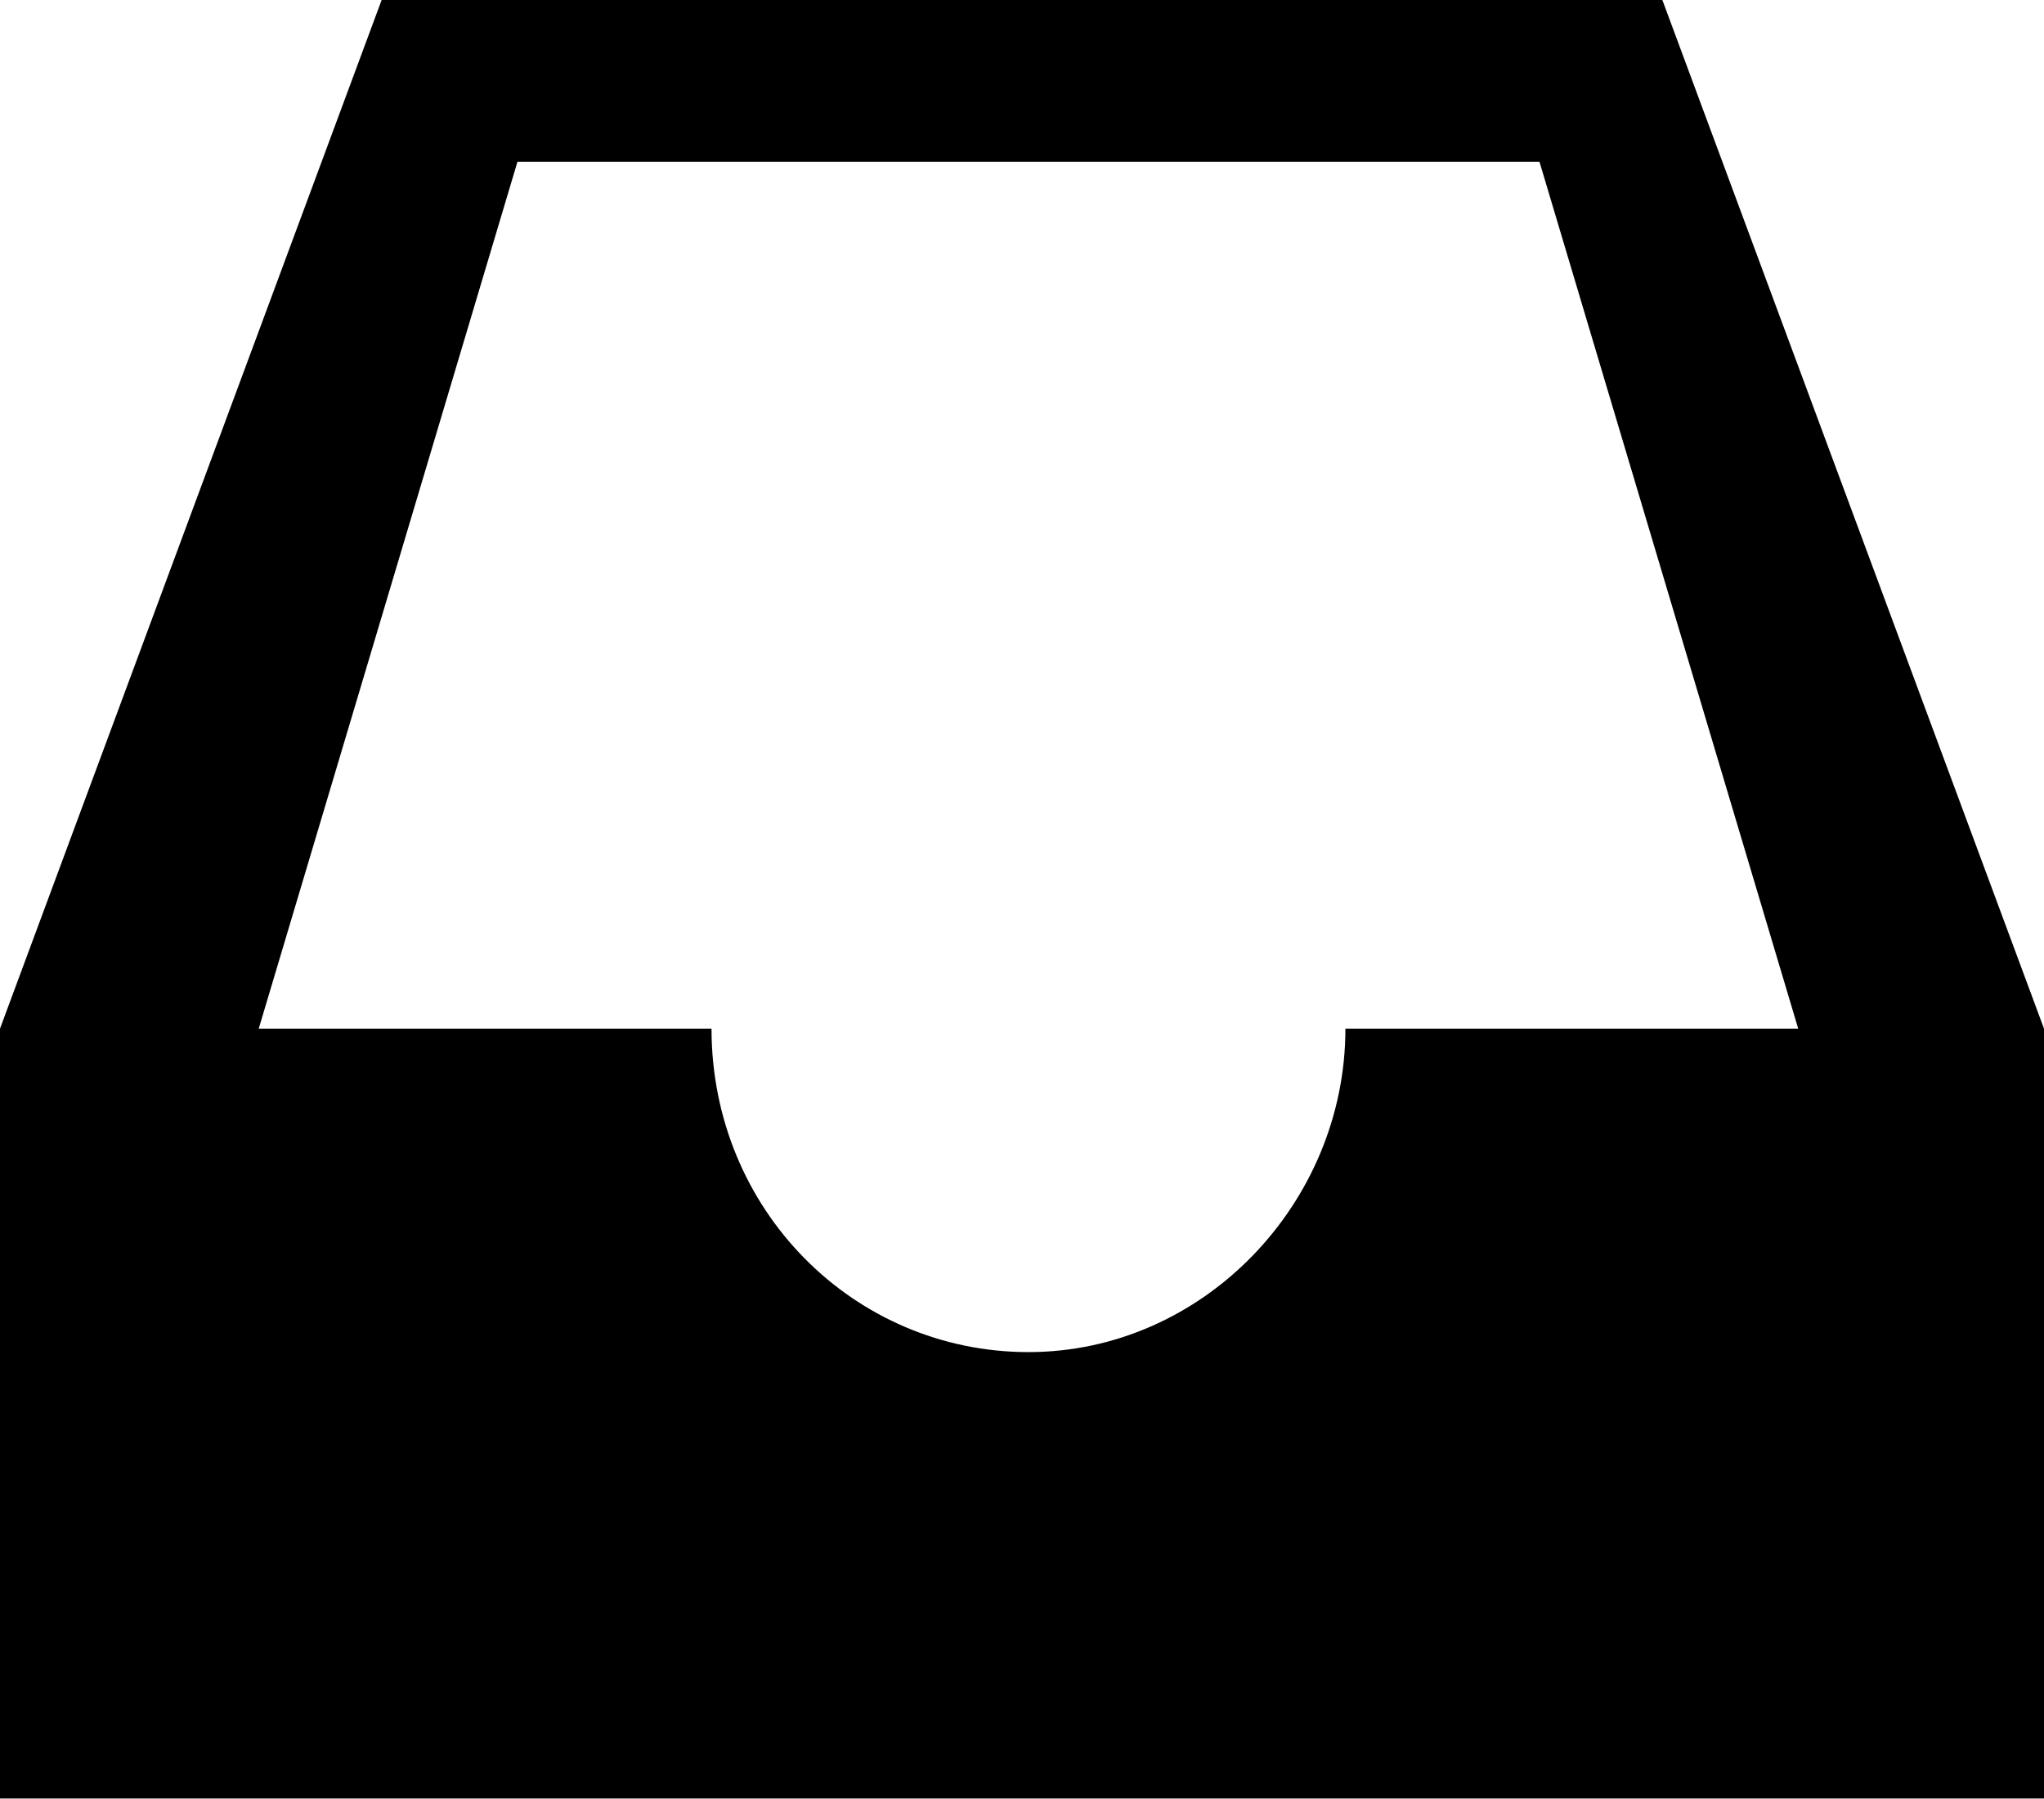
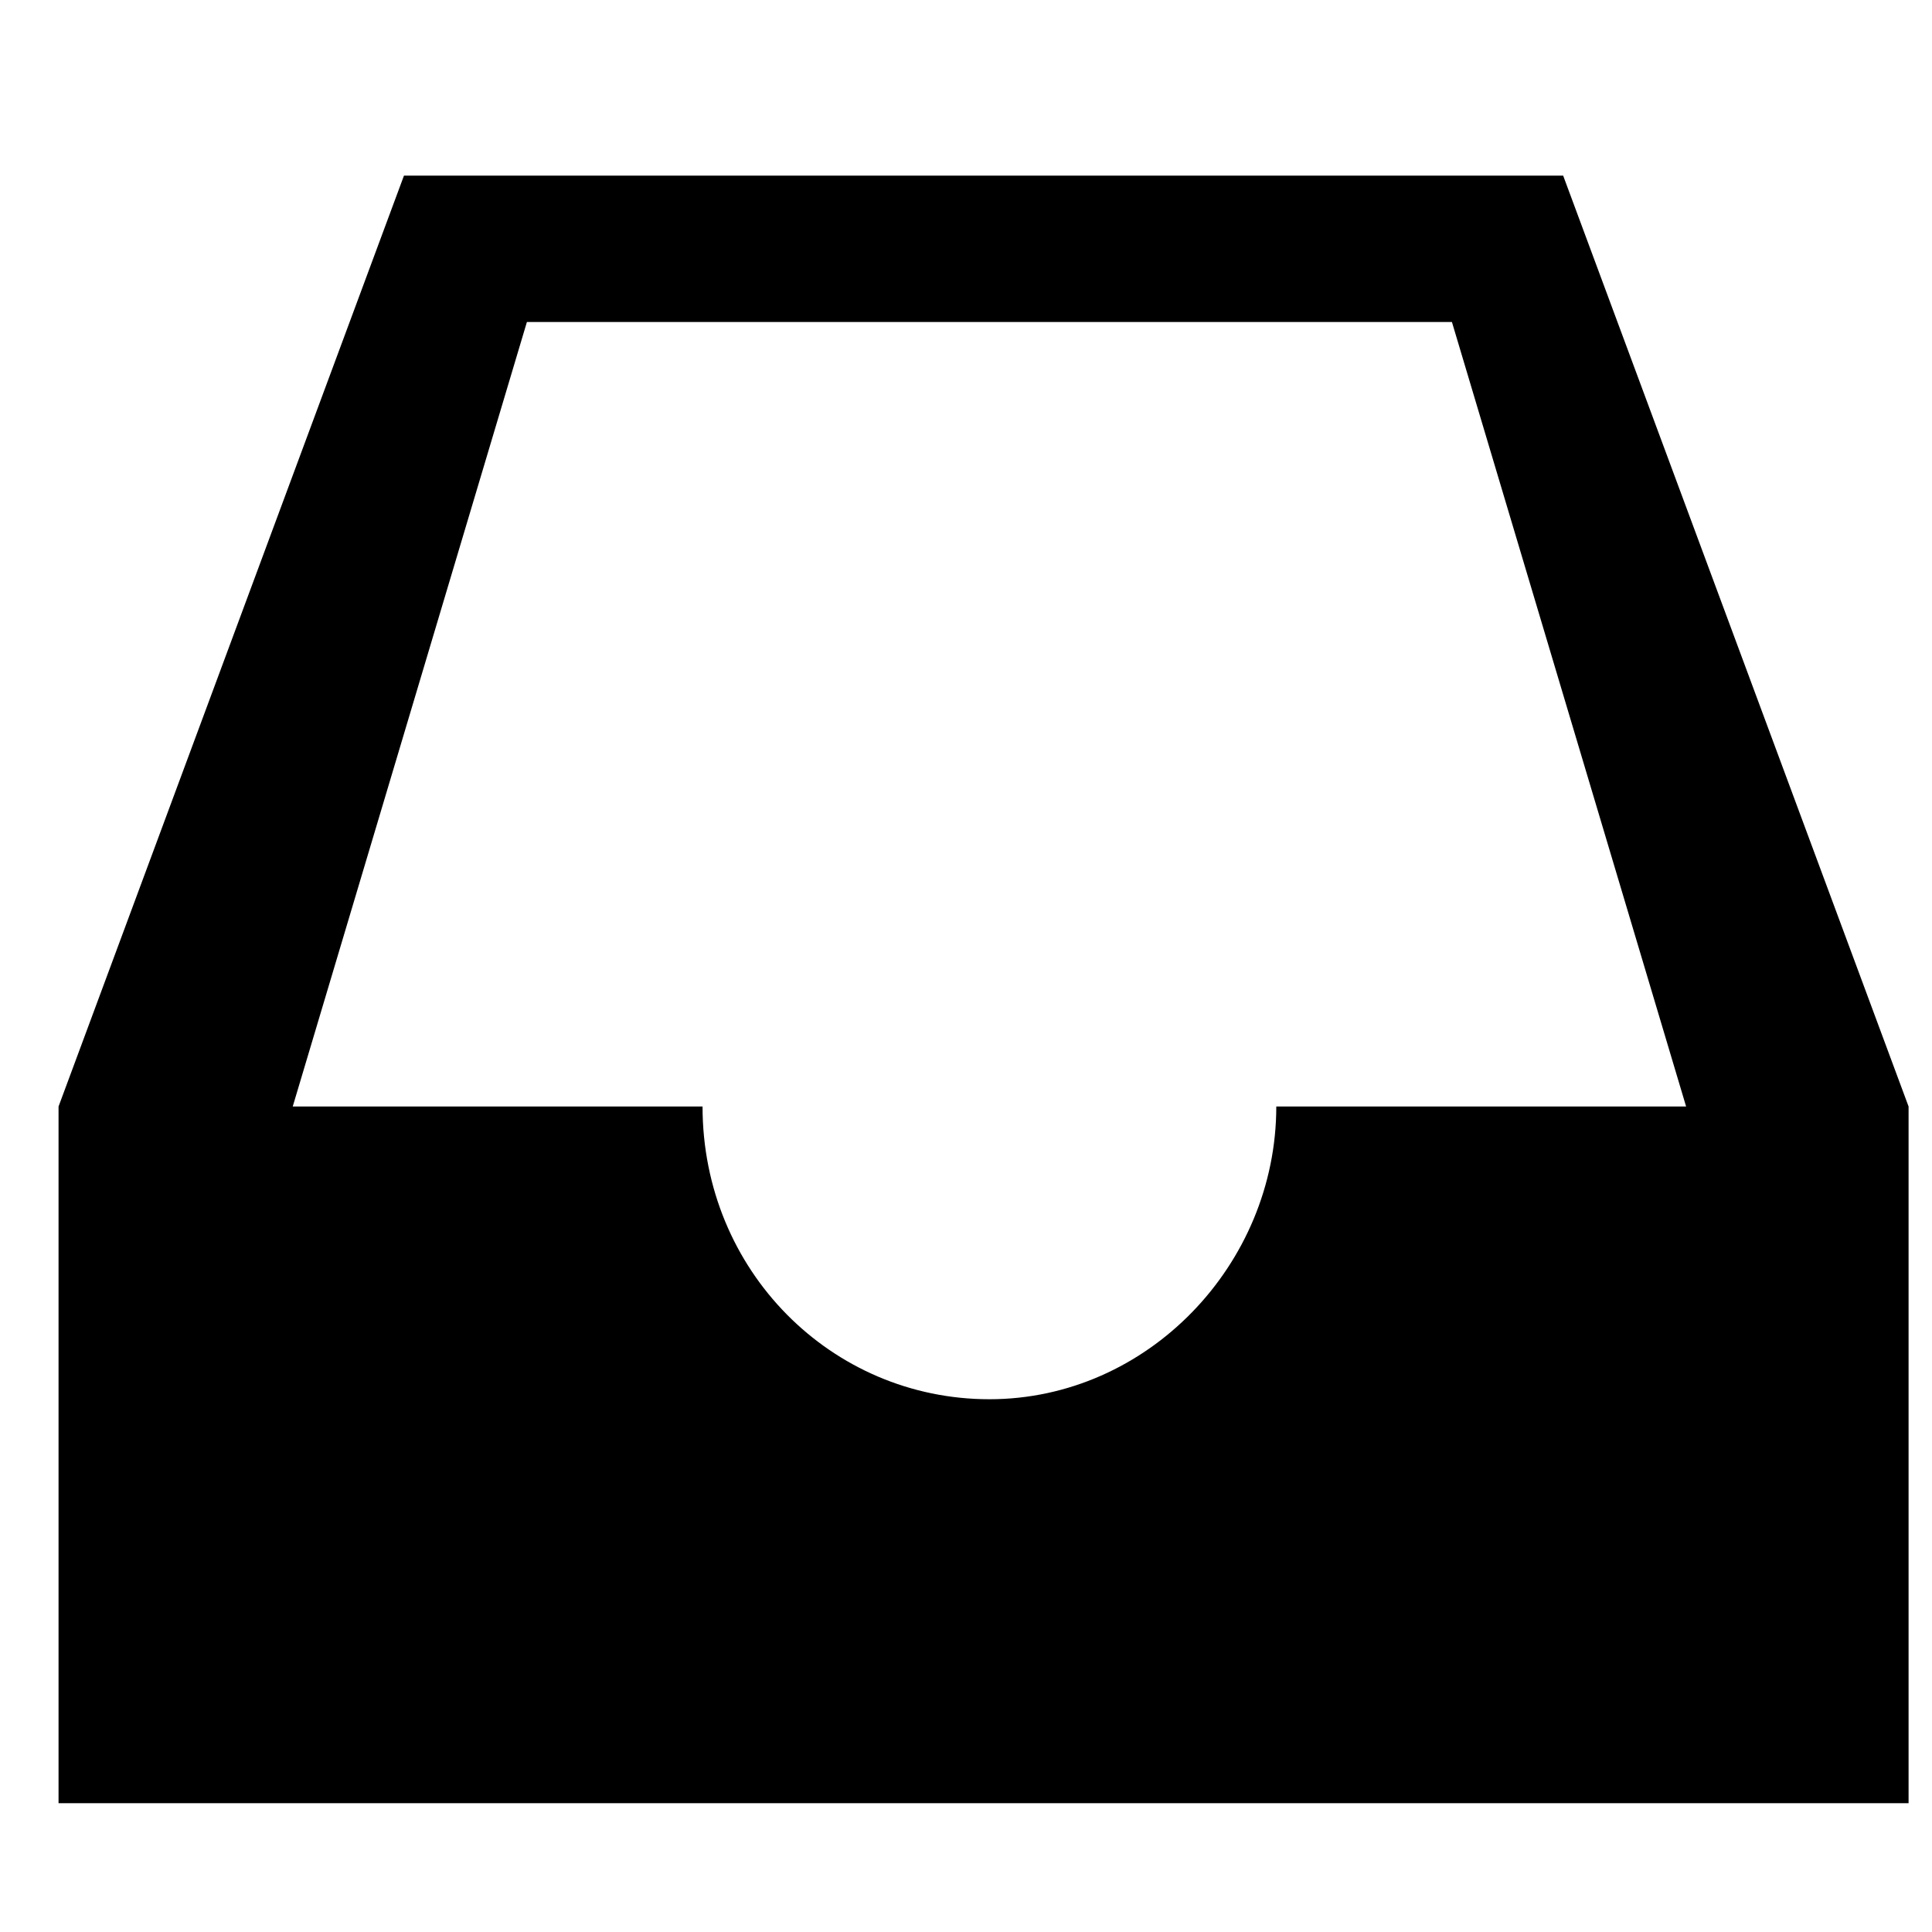
- <svg xmlns="http://www.w3.org/2000/svg" version="1.1" x="0px" y="0px" width="31.6px" height="27.8px" viewBox="0 0 31.6 27.8" enable-background="new 0 0 31.6 27.8" xml:space="preserve">
-   <g id="Layer_2">
- </g>
-   <g id="Layer_3">
- </g>
-   <g id="Layer_4">
- </g>
-   <g id="Layer_5">
- </g>
-   <g id="Layer_6">
- </g>
-   <g id="Layer_8">
- </g>
-   <g id="Layer_9">
- </g>
-   <g id="Layer_10">
- </g>
-   <g id="Layer_11">
- </g>
-   <g id="Layer_12">
- </g>
-   <g id="Layer_13">
- </g>
-   <g id="Layer_14">
- </g>
-   <g id="Layer_15">
- </g>
-   <g id="Layer_16">
- </g>
-   <g id="Layer_17">
- </g>
-   <g id="Layer_18">
- </g>
-   <g id="Layer_19">
- </g>
-   <g id="Layer_20">
- </g>
-   <g id="Layer_21">
- </g>
-   <g id="Layer_24">
- </g>
-   <g id="Layer_25">
- </g>
-   <g id="Layer_26">
- </g>
-   <g id="Layer_27">
- </g>
-   <g id="Layer_28">
- </g>
-   <g id="Layer_29">
- </g>
-   <g id="Layer_47">
- </g>
-   <g id="Layer_30">
- </g>
-   <g id="Layer_31">
- </g>
-   <g id="Layer_32">
- </g>
-   <g id="Layer_33">
- </g>
-   <g id="Layer_34">
- </g>
-   <g id="Layer_35">
- </g>
-   <g id="Layer_36">
- </g>
-   <g id="Layer_37">
- </g>
-   <g id="Layer_38">
- </g>
-   <g id="Layer_39">
- </g>
-   <g id="Layer_40">
- </g>
-   <g id="Layer_41">
- </g>
-   <g id="Layer_42">
- </g>
-   <g id="Layer_43">
- </g>
-   <g id="Layer_44">
- </g>
-   <g id="Layer_45">
- </g>
-   <g id="Layer_46">
- </g>
-   <g id="Layer_48">
- </g>
-   <g id="Layer_49">
- </g>
-   <g id="Layer_51">
- </g>
-   <g id="Layer_52">
- </g>
-   <g id="Layer_53">
- </g>
-   <g id="Layer_54">
- </g>
-   <g id="Layer_55">
- </g>
-   <g id="Layer_56">
- </g>
-   <g id="Layer_57">
- </g>
-   <g id="Layer_58">
- </g>
-   <g id="Layer_59">
-     <path d="M25.7,0H5.9L0,15.9v11.9h31.6V15.9L25.7,0z M20.8,15.9c0,2.7-2.2,5-4.9,5c-2.7,0-4.9-2.2-4.9-5H4l4-13.4h15.8l4,13.4H20.8z   " />
+ <svg xmlns="http://www.w3.org/2000/svg" width="33px" height="33px" viewBox="0 0 33 33" version="1.1">
+   <description>Created with Sketch (http://www.bohemiancoding.com/sketch)</description>
+   <defs />
+   <g id="Page-1" stroke="none" stroke-width="1" fill="none" fill-rule="evenodd">
+     <g id="icon_Inbox" transform="translate(1, 3)">
+       <g id="Layer_2" />
+       <g id="Layer_3" />
+       <g id="Layer_4" />
+       <g id="Layer_5" />
+       <g id="Layer_6" />
+       <g id="Layer_8" />
+       <g id="Layer_9" />
+       <g id="Layer_10" />
+       <g id="Layer_11" />
+       <g id="Layer_12" />
+       <g id="Layer_13" />
+       <g id="Layer_14" />
+       <g id="Layer_15" />
+       <g id="Layer_16" />
+       <g id="Layer_17" />
+       <g id="Layer_18" />
+       <g id="Layer_19" />
+       <g id="Layer_20" />
+       <g id="Layer_21" />
+       <g id="Layer_24" />
+       <g id="Layer_25" />
+       <g id="Layer_26" />
+       <g id="Layer_27" />
+       <g id="Layer_28" />
+       <g id="Layer_29" />
+       <g id="Layer_47" />
+       <g id="Layer_30" />
+       <g id="Layer_31" />
+       <g id="Layer_32" />
+       <g id="Layer_33" />
+       <g id="Layer_34" />
+       <g id="Layer_35" />
+       <g id="Layer_36" />
+       <g id="Layer_37" />
+       <g id="Layer_38" />
+       <g id="Layer_39" />
+       <g id="Layer_40" />
+       <g id="Layer_41" />
+       <g id="Layer_42" />
+       <g id="Layer_43" />
+       <g id="Layer_44" />
+       <g id="Layer_45" />
+       <g id="Layer_46" />
+       <g id="Layer_48" />
+       <g id="Layer_49" />
+       <g id="Layer_51" />
+       <g id="Layer_52" />
+       <g id="Layer_53" />
+       <g id="Layer_54" />
+       <g id="Layer_55" />
+       <g id="Layer_56" />
+       <g id="Layer_57" />
+       <g id="Layer_58" />
+       <g id="Layer_59" fill="#000000">
+         <path d="M25.7,0 L5.9,0 L0,15.9 L0,27.8 L31.6,27.8 L31.6,15.9 L25.7,0 L25.7,0 Z M20.8,15.9 C20.8,18.6 18.6,20.9 15.9,20.9 C13.2,20.9 11,18.7 11,15.9 L4,15.9 L8,2.5 L23.8,2.5 L27.8,15.9 L20.8,15.9 L20.8,15.9 Z" id="Shape" />
+       </g>
+       <g id="Layer_60" />
+       <g id="Layer_61" />
+       <g id="Layer_62" />
+       <g id="Layer_63" />
+       <g id="Layer_64" />
+       <g id="Layer_65" />
+       <g id="Layer_66" />
+       <g id="Layer_50" />
+     </g>
  </g>
-   <g id="Layer_60">
- </g>
-   <g id="Layer_61">
- </g>
-   <g id="Layer_62">
- </g>
-   <g id="Layer_63">
- </g>
-   <g id="Layer_64">
- </g>
-   <g id="Layer_65">
- </g>
-   <g id="Layer_66">
- </g>
-   <g id="Layer_50">
- </g>
</svg>
